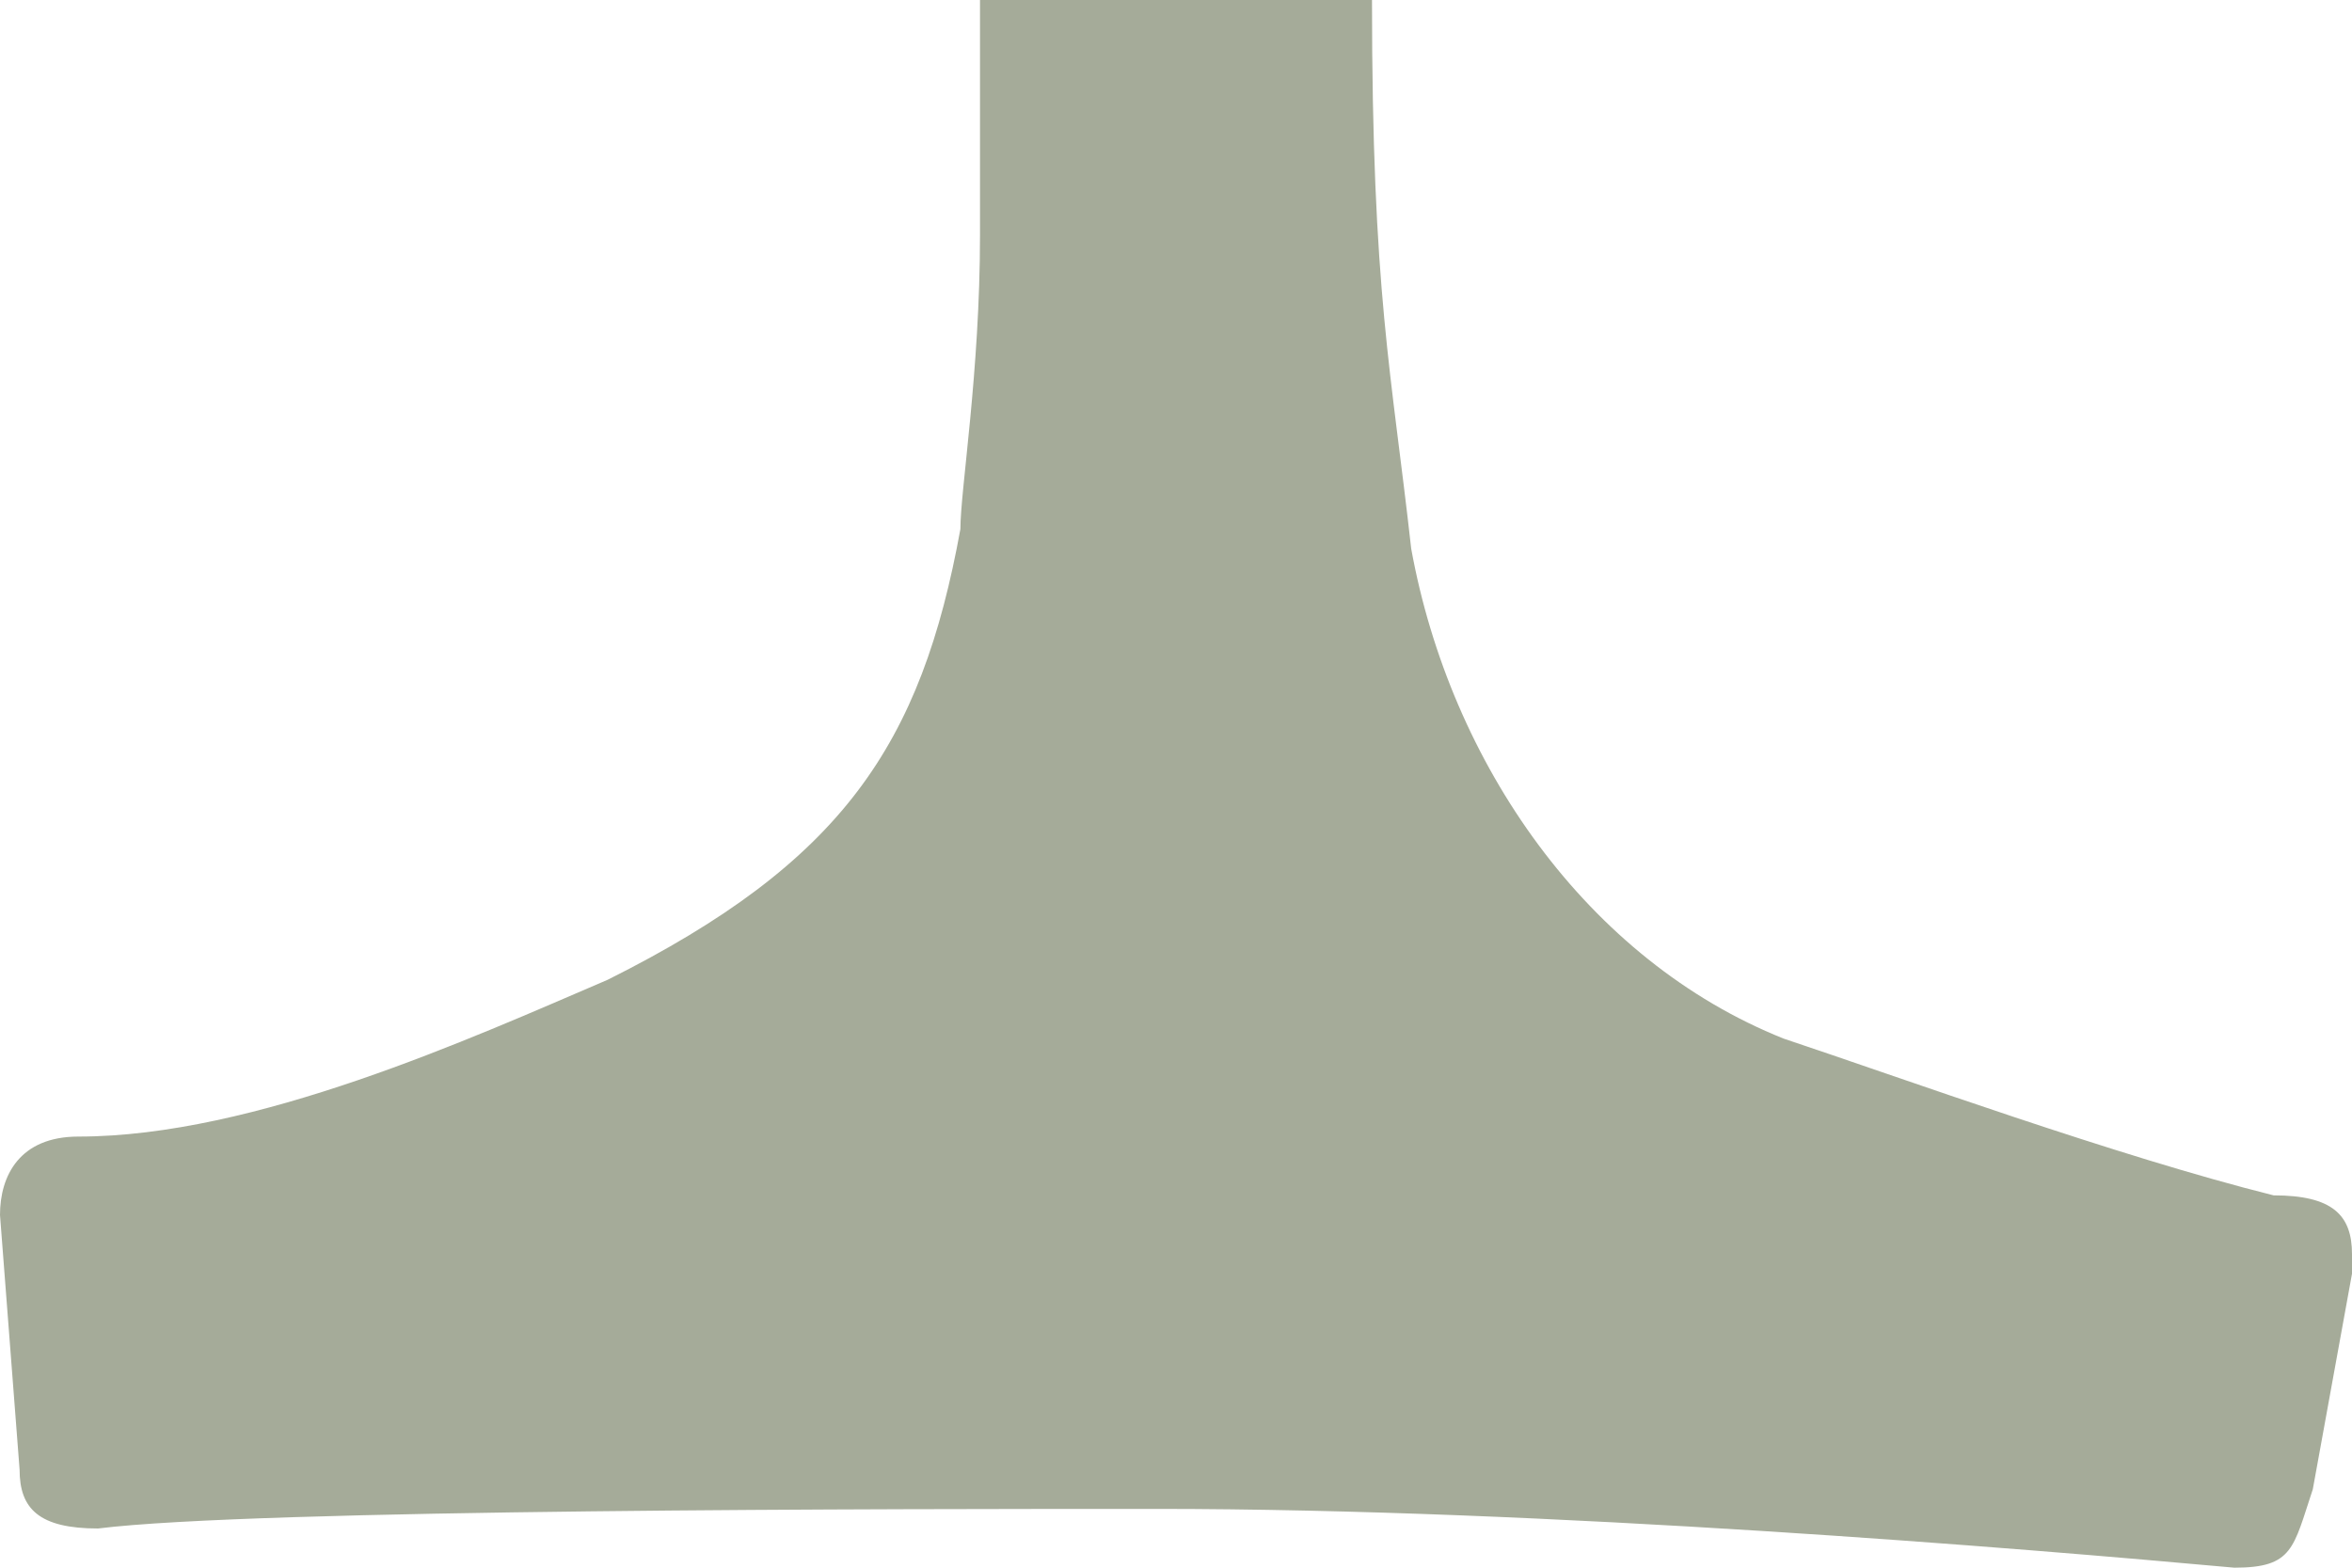
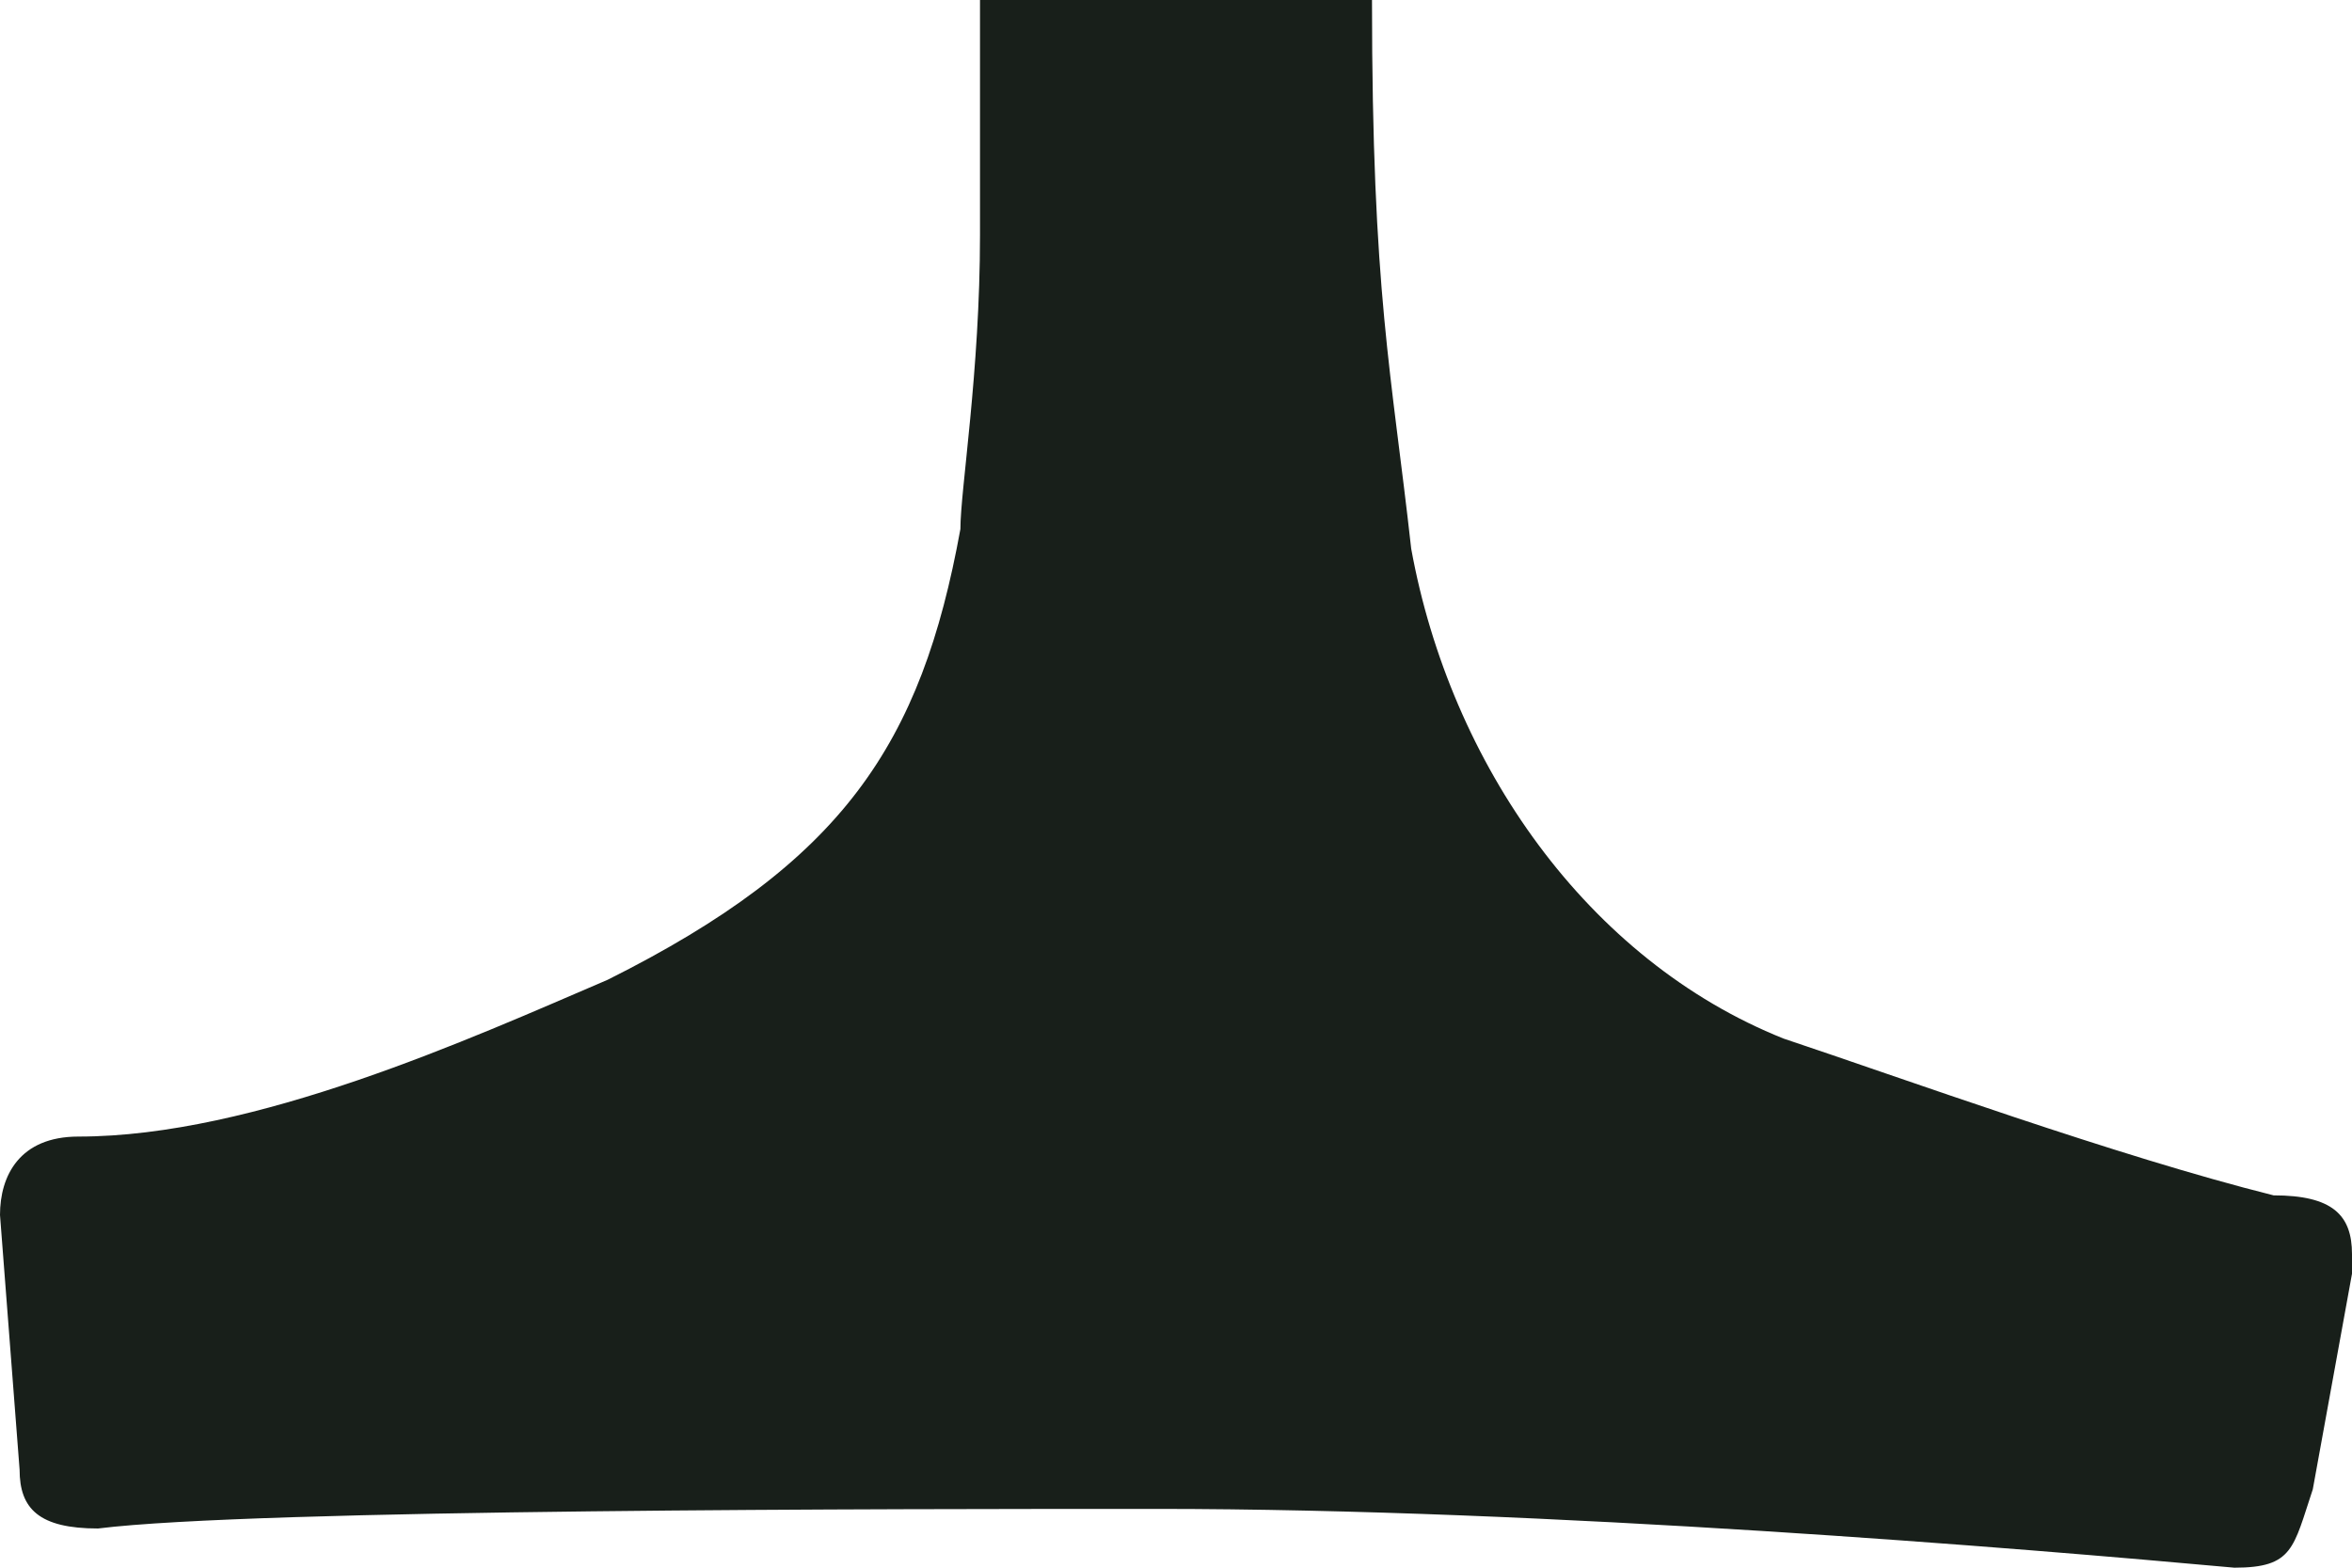
<svg xmlns="http://www.w3.org/2000/svg" width="9" height="6" viewBox="0 0 9 6" fill="none">
-   <path d="M5.25 0C5.25 1.125 5.325 1.425 5.4 2.1C5.55 2.925 6.075 3.675 6.825 3.975C7.275 4.125 8.1 4.425 8.7 4.575C8.925 4.575 9 4.65 9 4.8V4.875L8.85 5.7C8.775 5.925 8.775 6 8.55 6C7.725 5.925 5.925 5.775 4.425 5.775C3.45 5.775 0.975 5.775 0.375 5.85C0.15 5.85 0.075 5.775 0.075 5.625L0 4.65C0 4.5 0.075 4.35 0.3 4.35C0.975 4.35 1.8 3.975 2.325 3.75C3.225 3.3 3.525 2.85 3.675 2.025C3.675 1.875 3.75 1.425 3.75 0.9V0" fill="#A5AB99" />
+   <path d="M5.25 0C5.25 1.125 5.325 1.425 5.4 2.1C5.55 2.925 6.075 3.675 6.825 3.975C7.275 4.125 8.1 4.425 8.7 4.575C8.925 4.575 9 4.65 9 4.8V4.875L8.85 5.7C8.775 5.925 8.775 6 8.55 6C7.725 5.925 5.925 5.775 4.425 5.775C3.45 5.775 0.975 5.775 0.375 5.85C0.15 5.85 0.075 5.775 0.075 5.625L0 4.65C0 4.5 0.075 4.35 0.3 4.35C0.975 4.35 1.8 3.975 2.325 3.75C3.225 3.3 3.525 2.85 3.675 2.025C3.675 1.875 3.75 1.425 3.75 0.9V0" fill="#181F1A" />
</svg>
